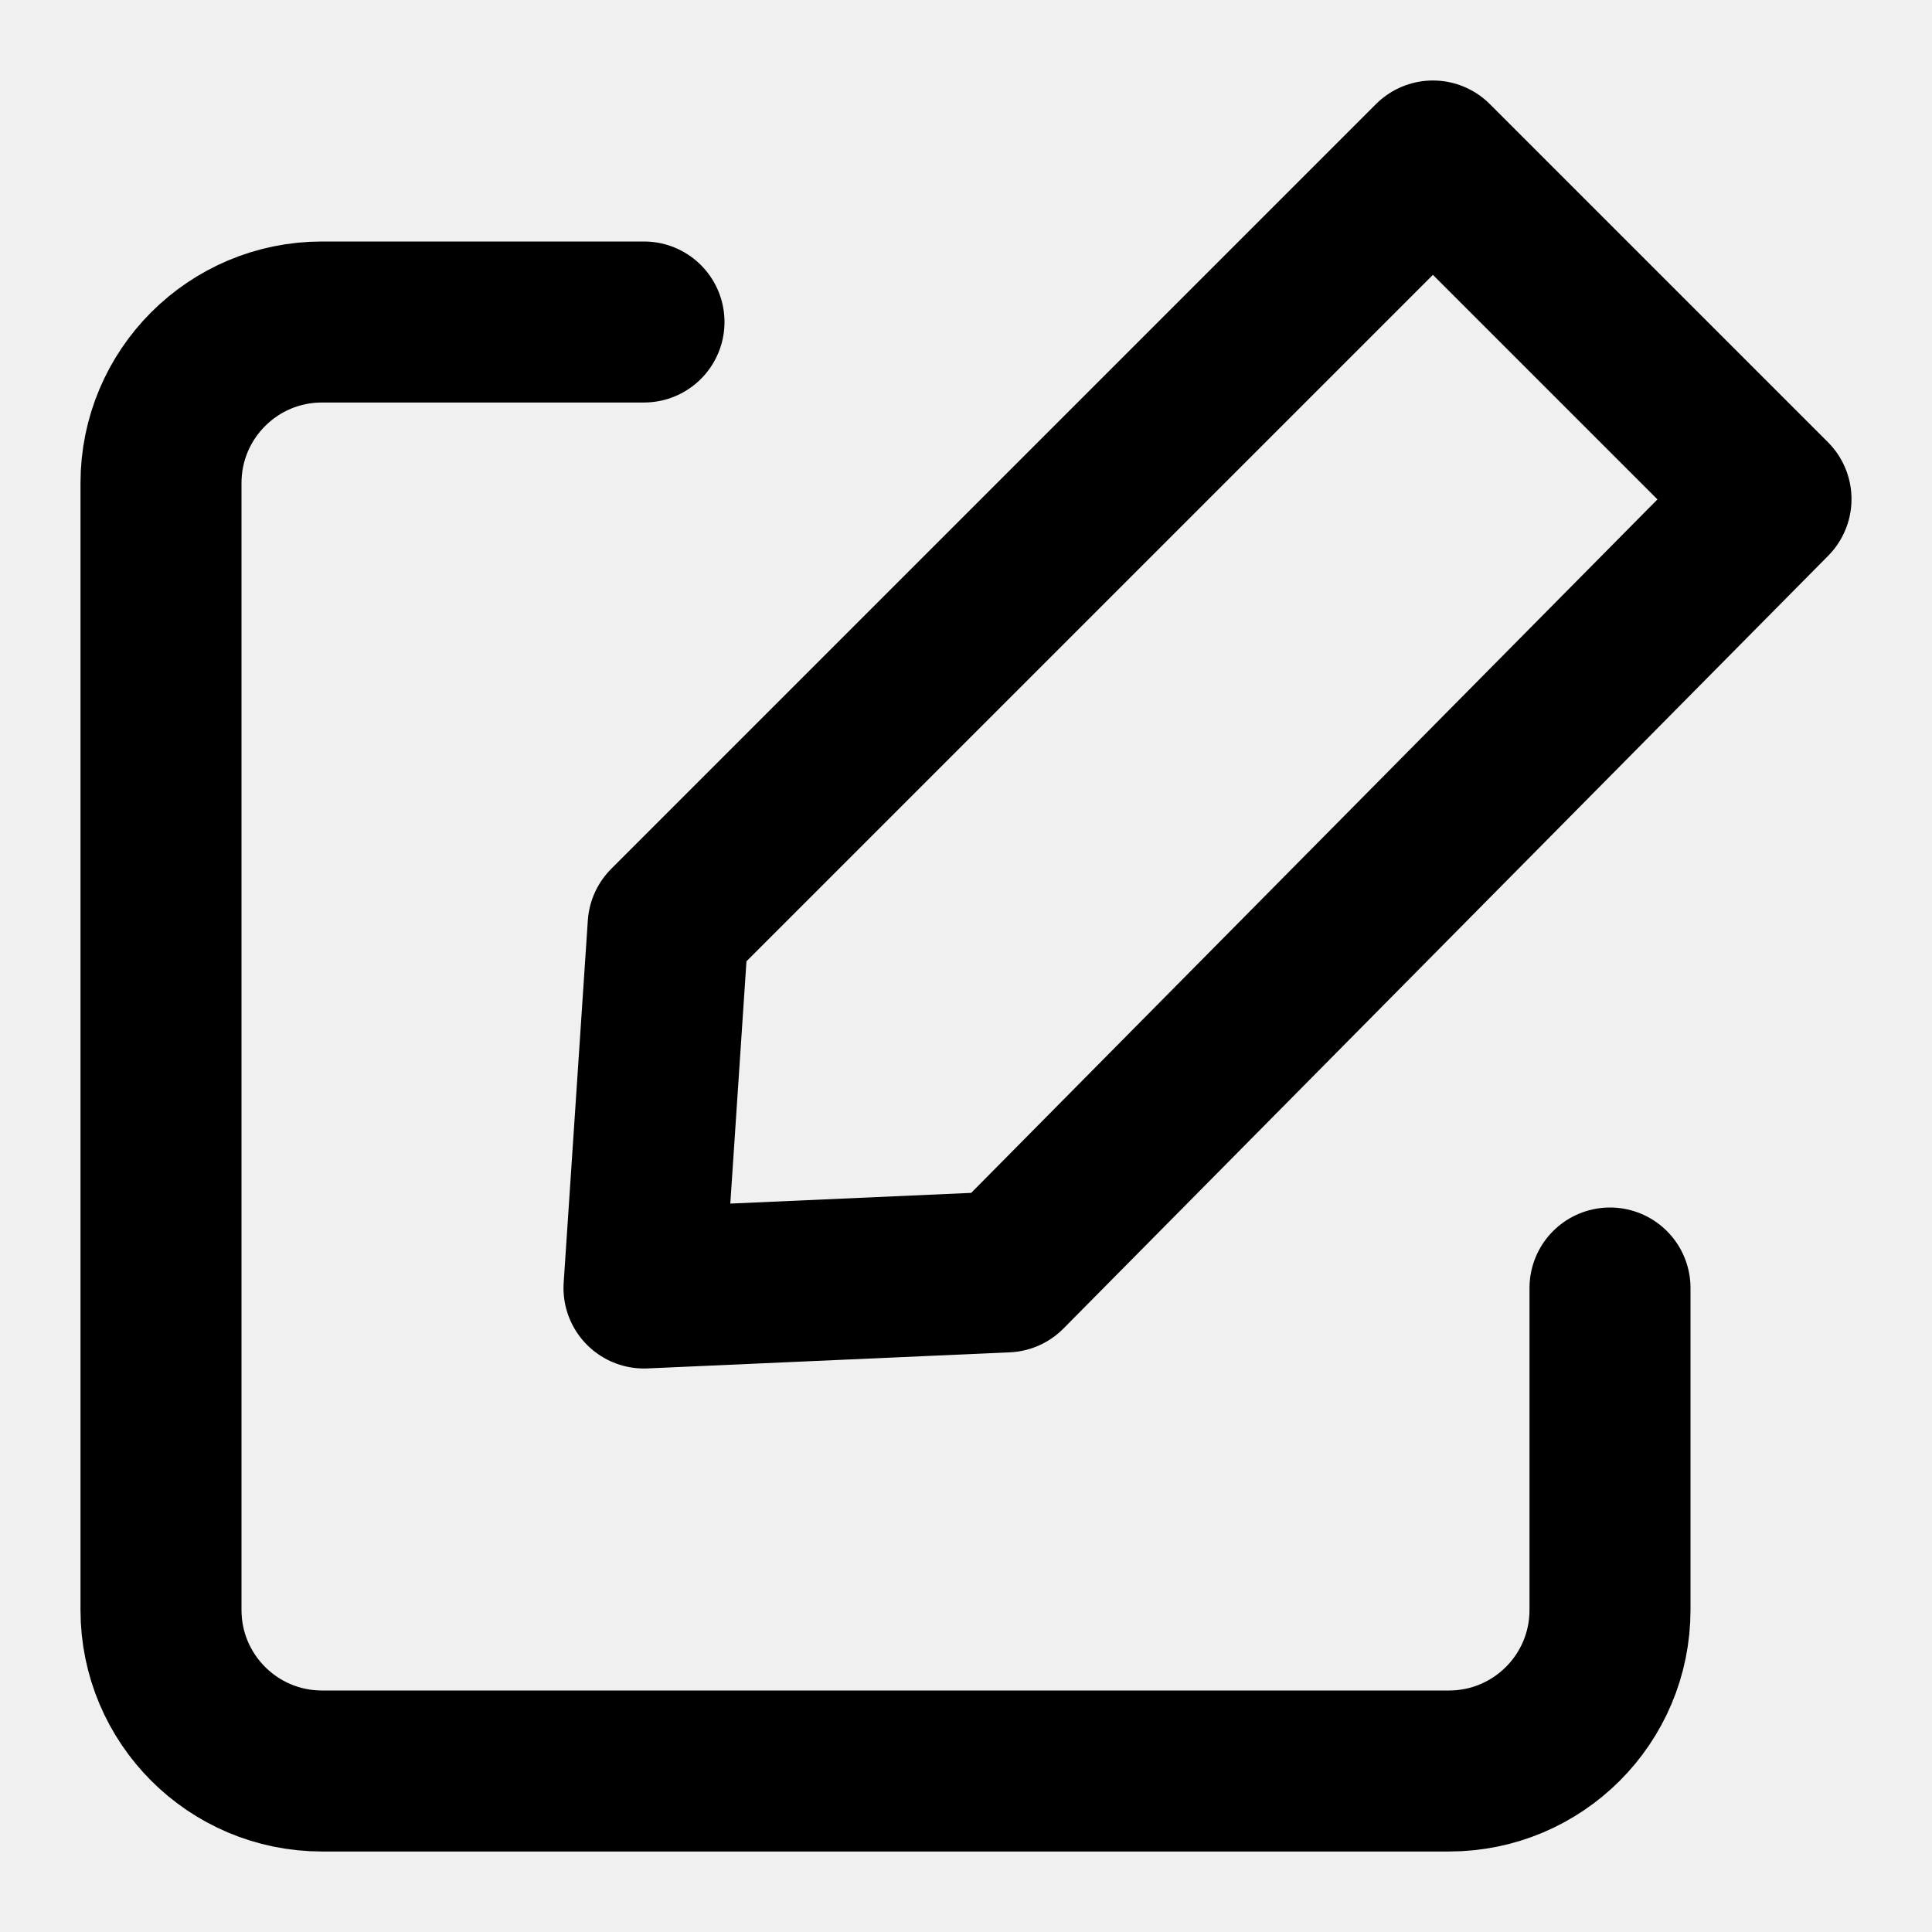
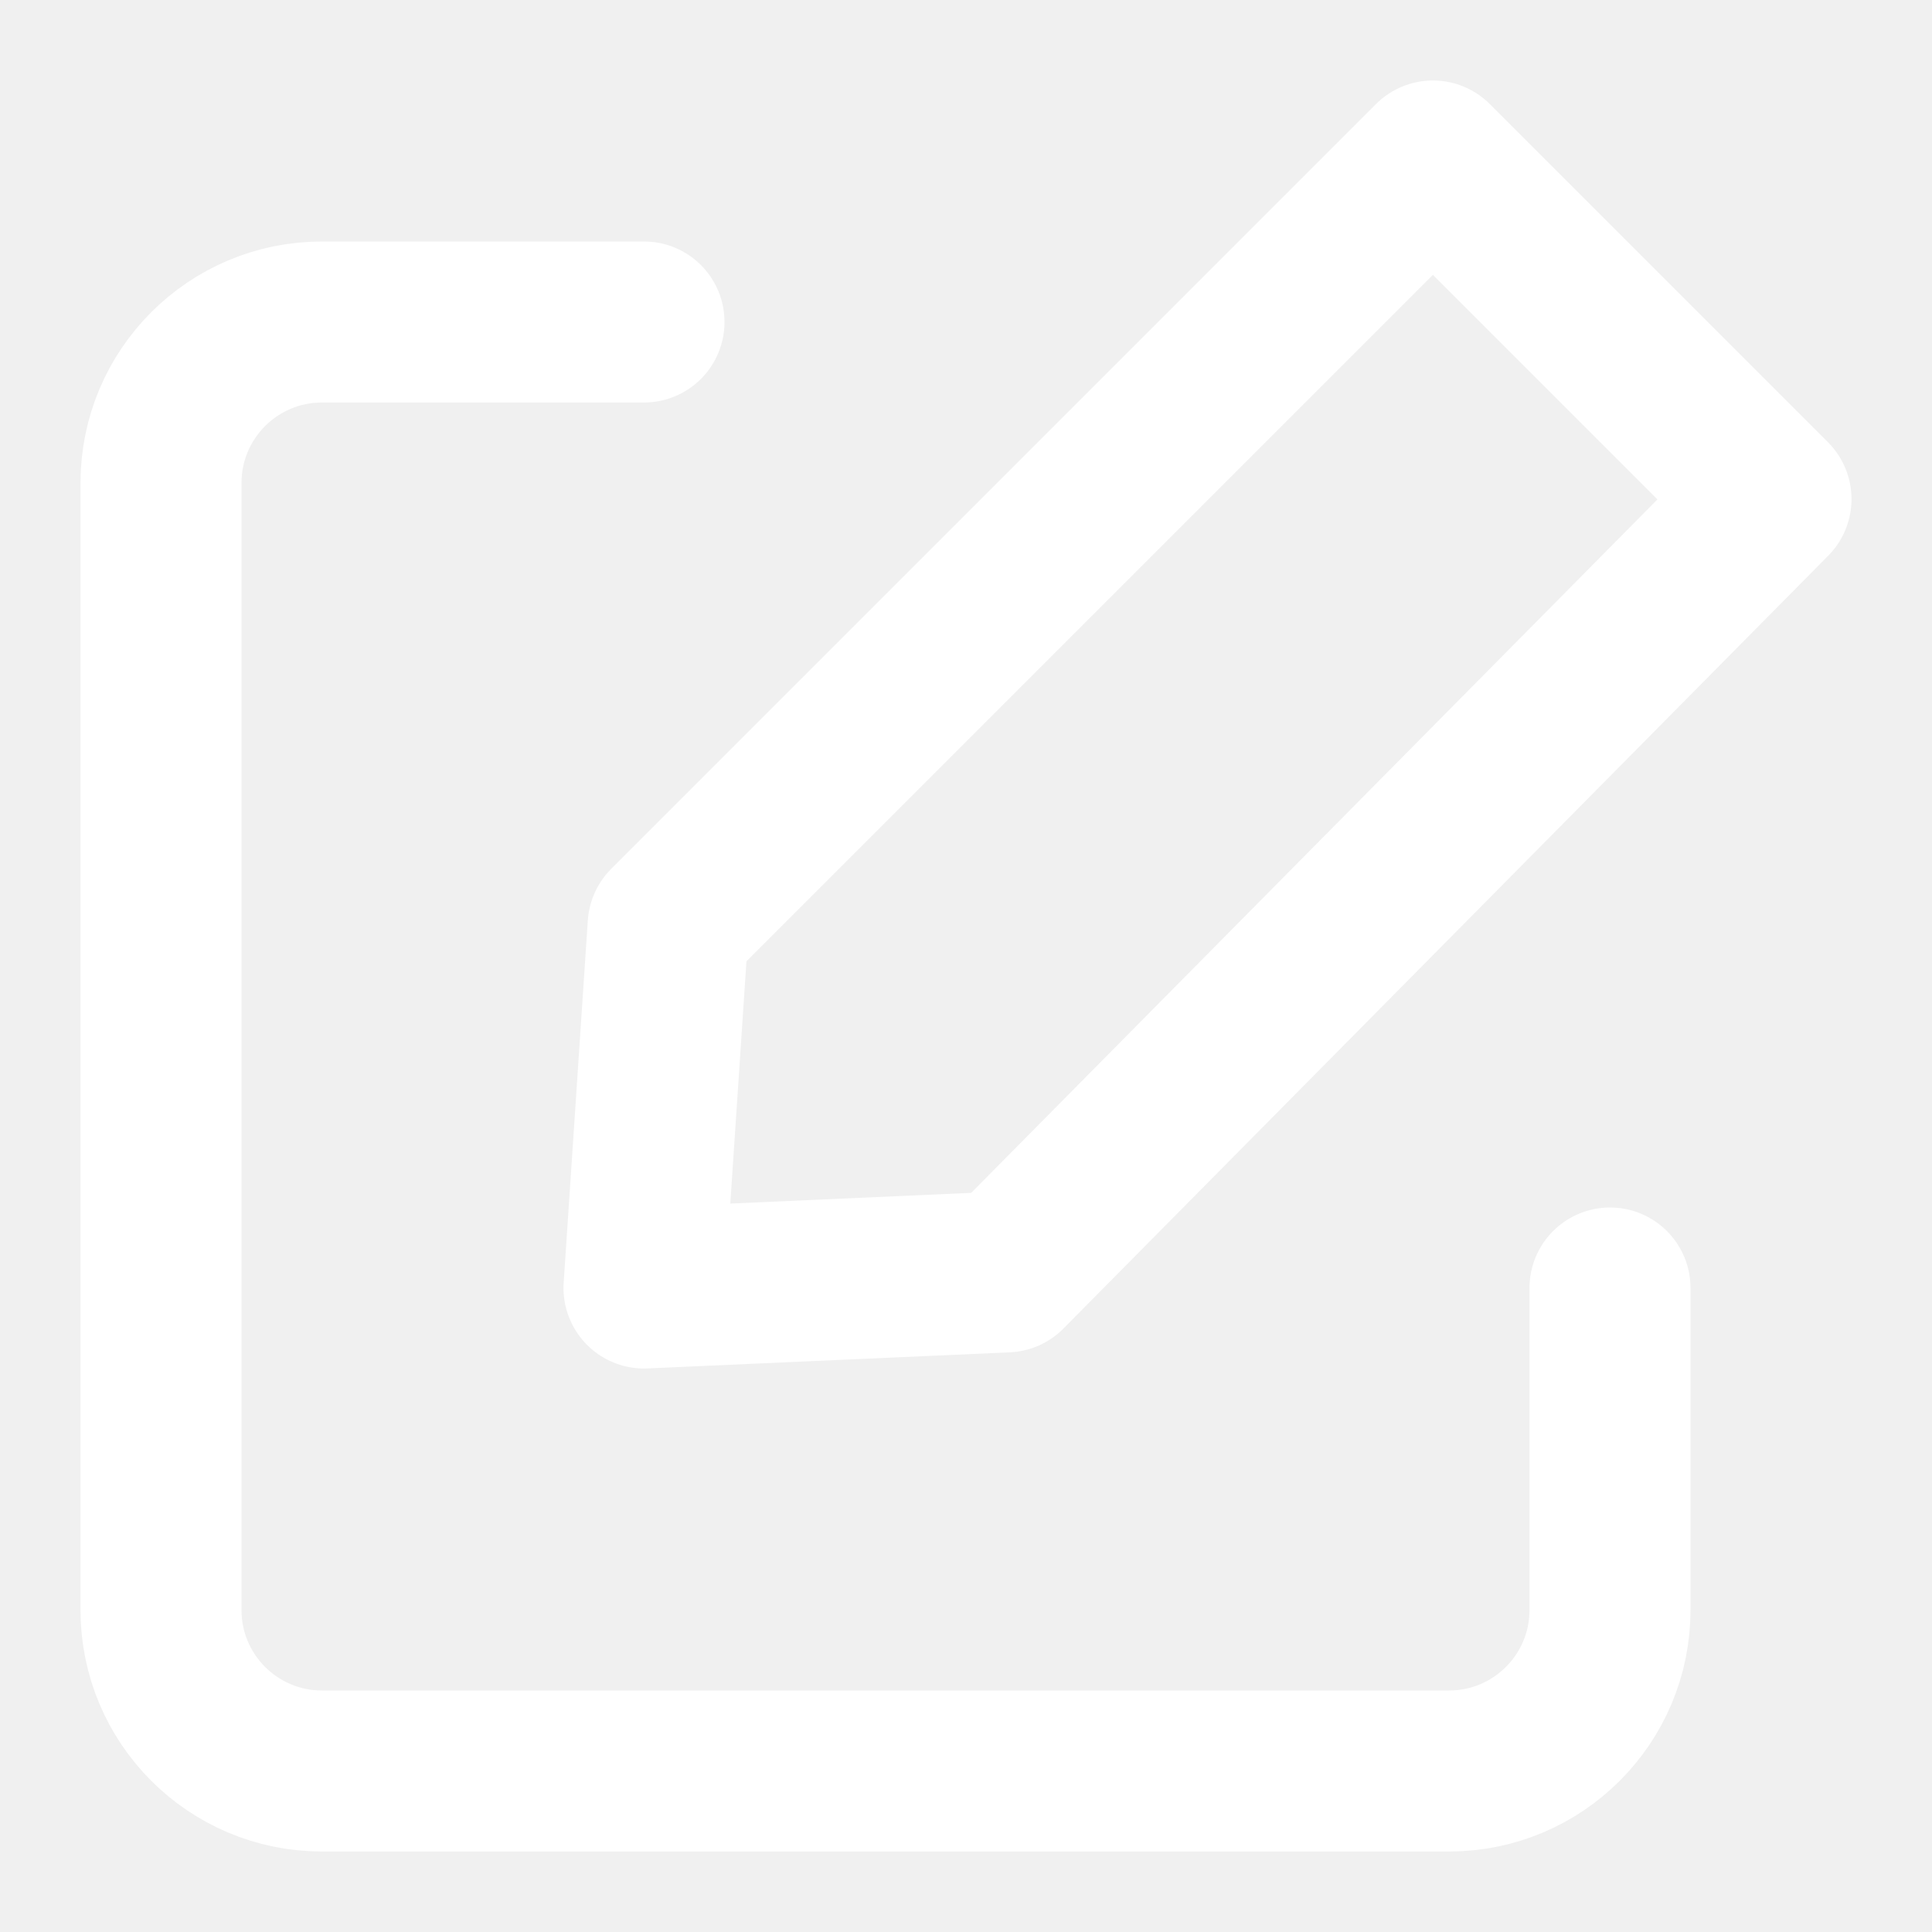
- <svg xmlns="http://www.w3.org/2000/svg" width="800px" height="800px" viewBox="0 0 24 24">
-   <g id="Complete">
-     <g id="edit">
-       <g>
-         <path d="M20,16v4a2,2,0,0,1-2,2H4a2,2,0,0,1-2-2V6A2,2,0,0,1,4,4H8" fill="none" stroke="#000000" stroke-linecap="round" stroke-linejoin="round" stroke-width="2" />
-         <polygon fill="none" points="12.5 15.8 22 6.2 17.8 2 8.3 11.5 8 16 12.5 15.8" stroke="#000000" stroke-linecap="round" stroke-linejoin="round" stroke-width="2" />
+ <svg xmlns="http://www.w3.org/2000/svg" width="800px" height="800px" viewBox="0 0 24 24" fill="#ffffff" stroke="#ffffff">
+   <g id="SVGRepo_bgCarrier" stroke-width="0" />
+   <g id="SVGRepo_tracerCarrier" stroke-linecap="round" stroke-linejoin="round" />
+   <g id="SVGRepo_iconCarrier">
+     <g id="Complete">
+       <g id="edit">
+         <g>
+           <path d="M20,16v4a2,2,0,0,1-2,2H4a2,2,0,0,1-2-2V6A2,2,0,0,1,4,4H8" fill="none" stroke="#ffffff" stroke-linecap="round" stroke-linejoin="round" stroke-width="2" />
+           <polygon fill="none" points="12.5 15.8 22 6.2 17.8 2 8.3 11.5 8 16 12.5 15.8" stroke="#ffffff" stroke-linecap="round" stroke-linejoin="round" stroke-width="2" />
+         </g>
      </g>
    </g>
  </g>
</svg>
